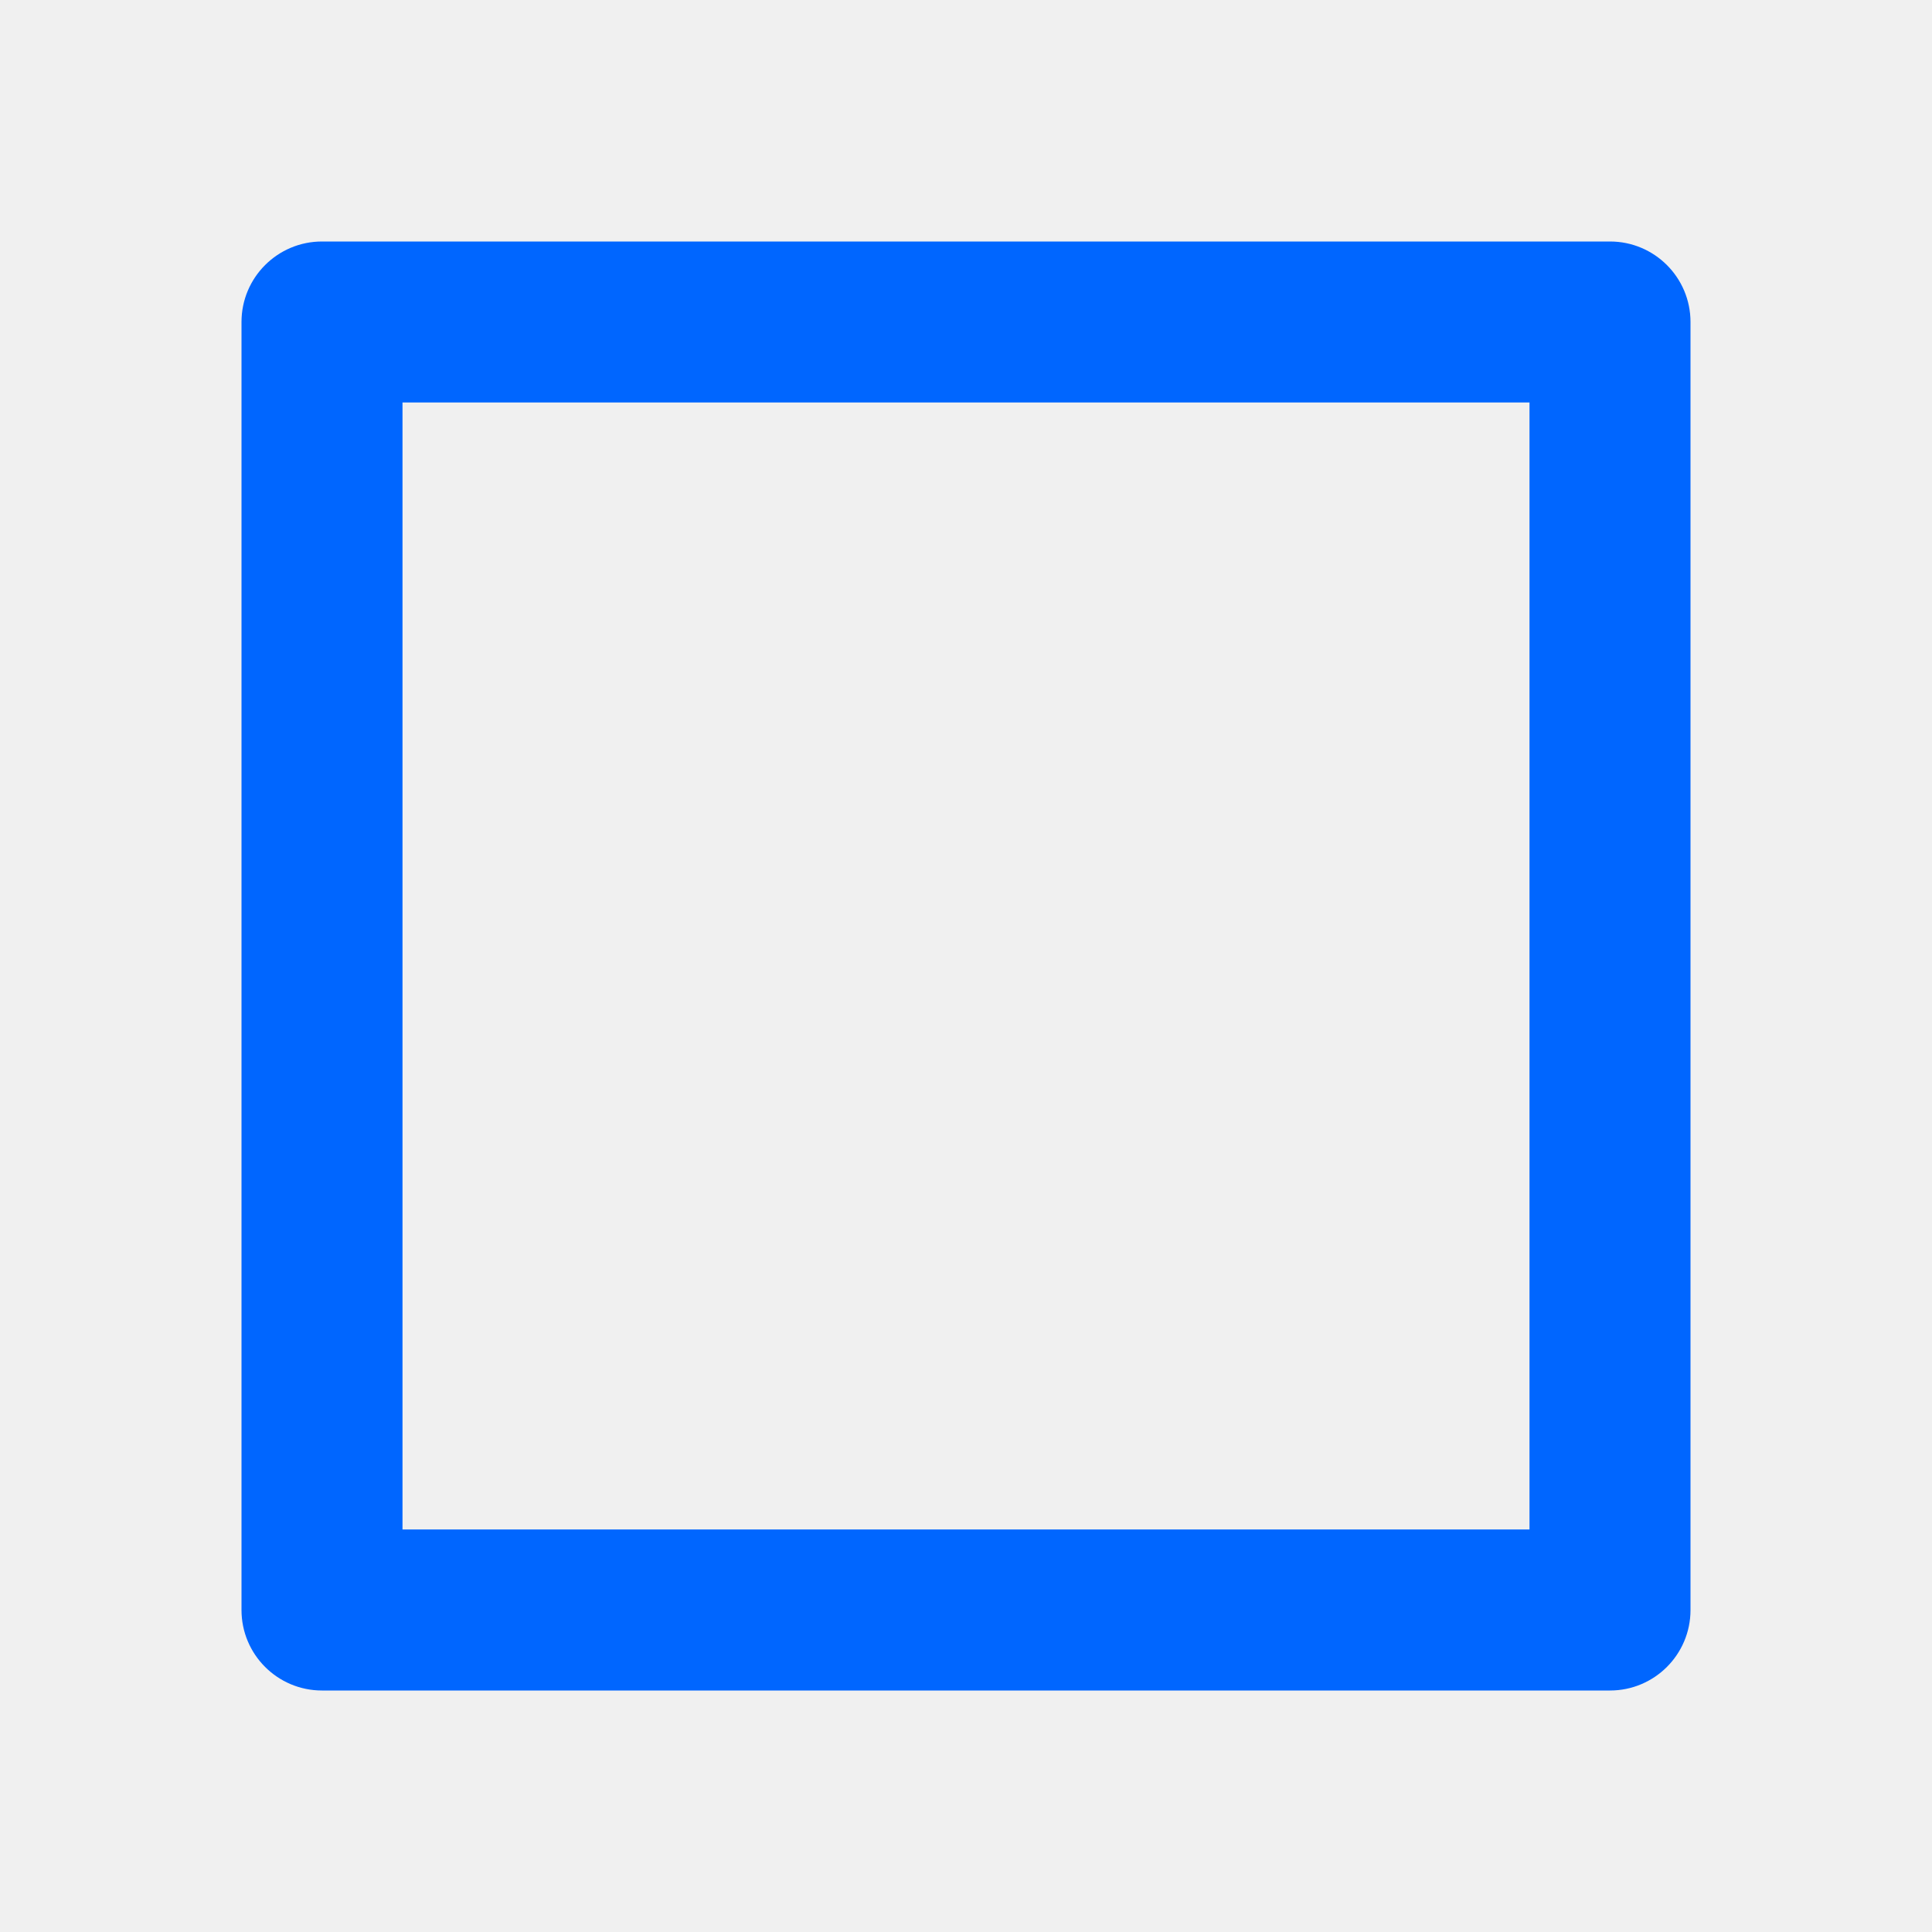
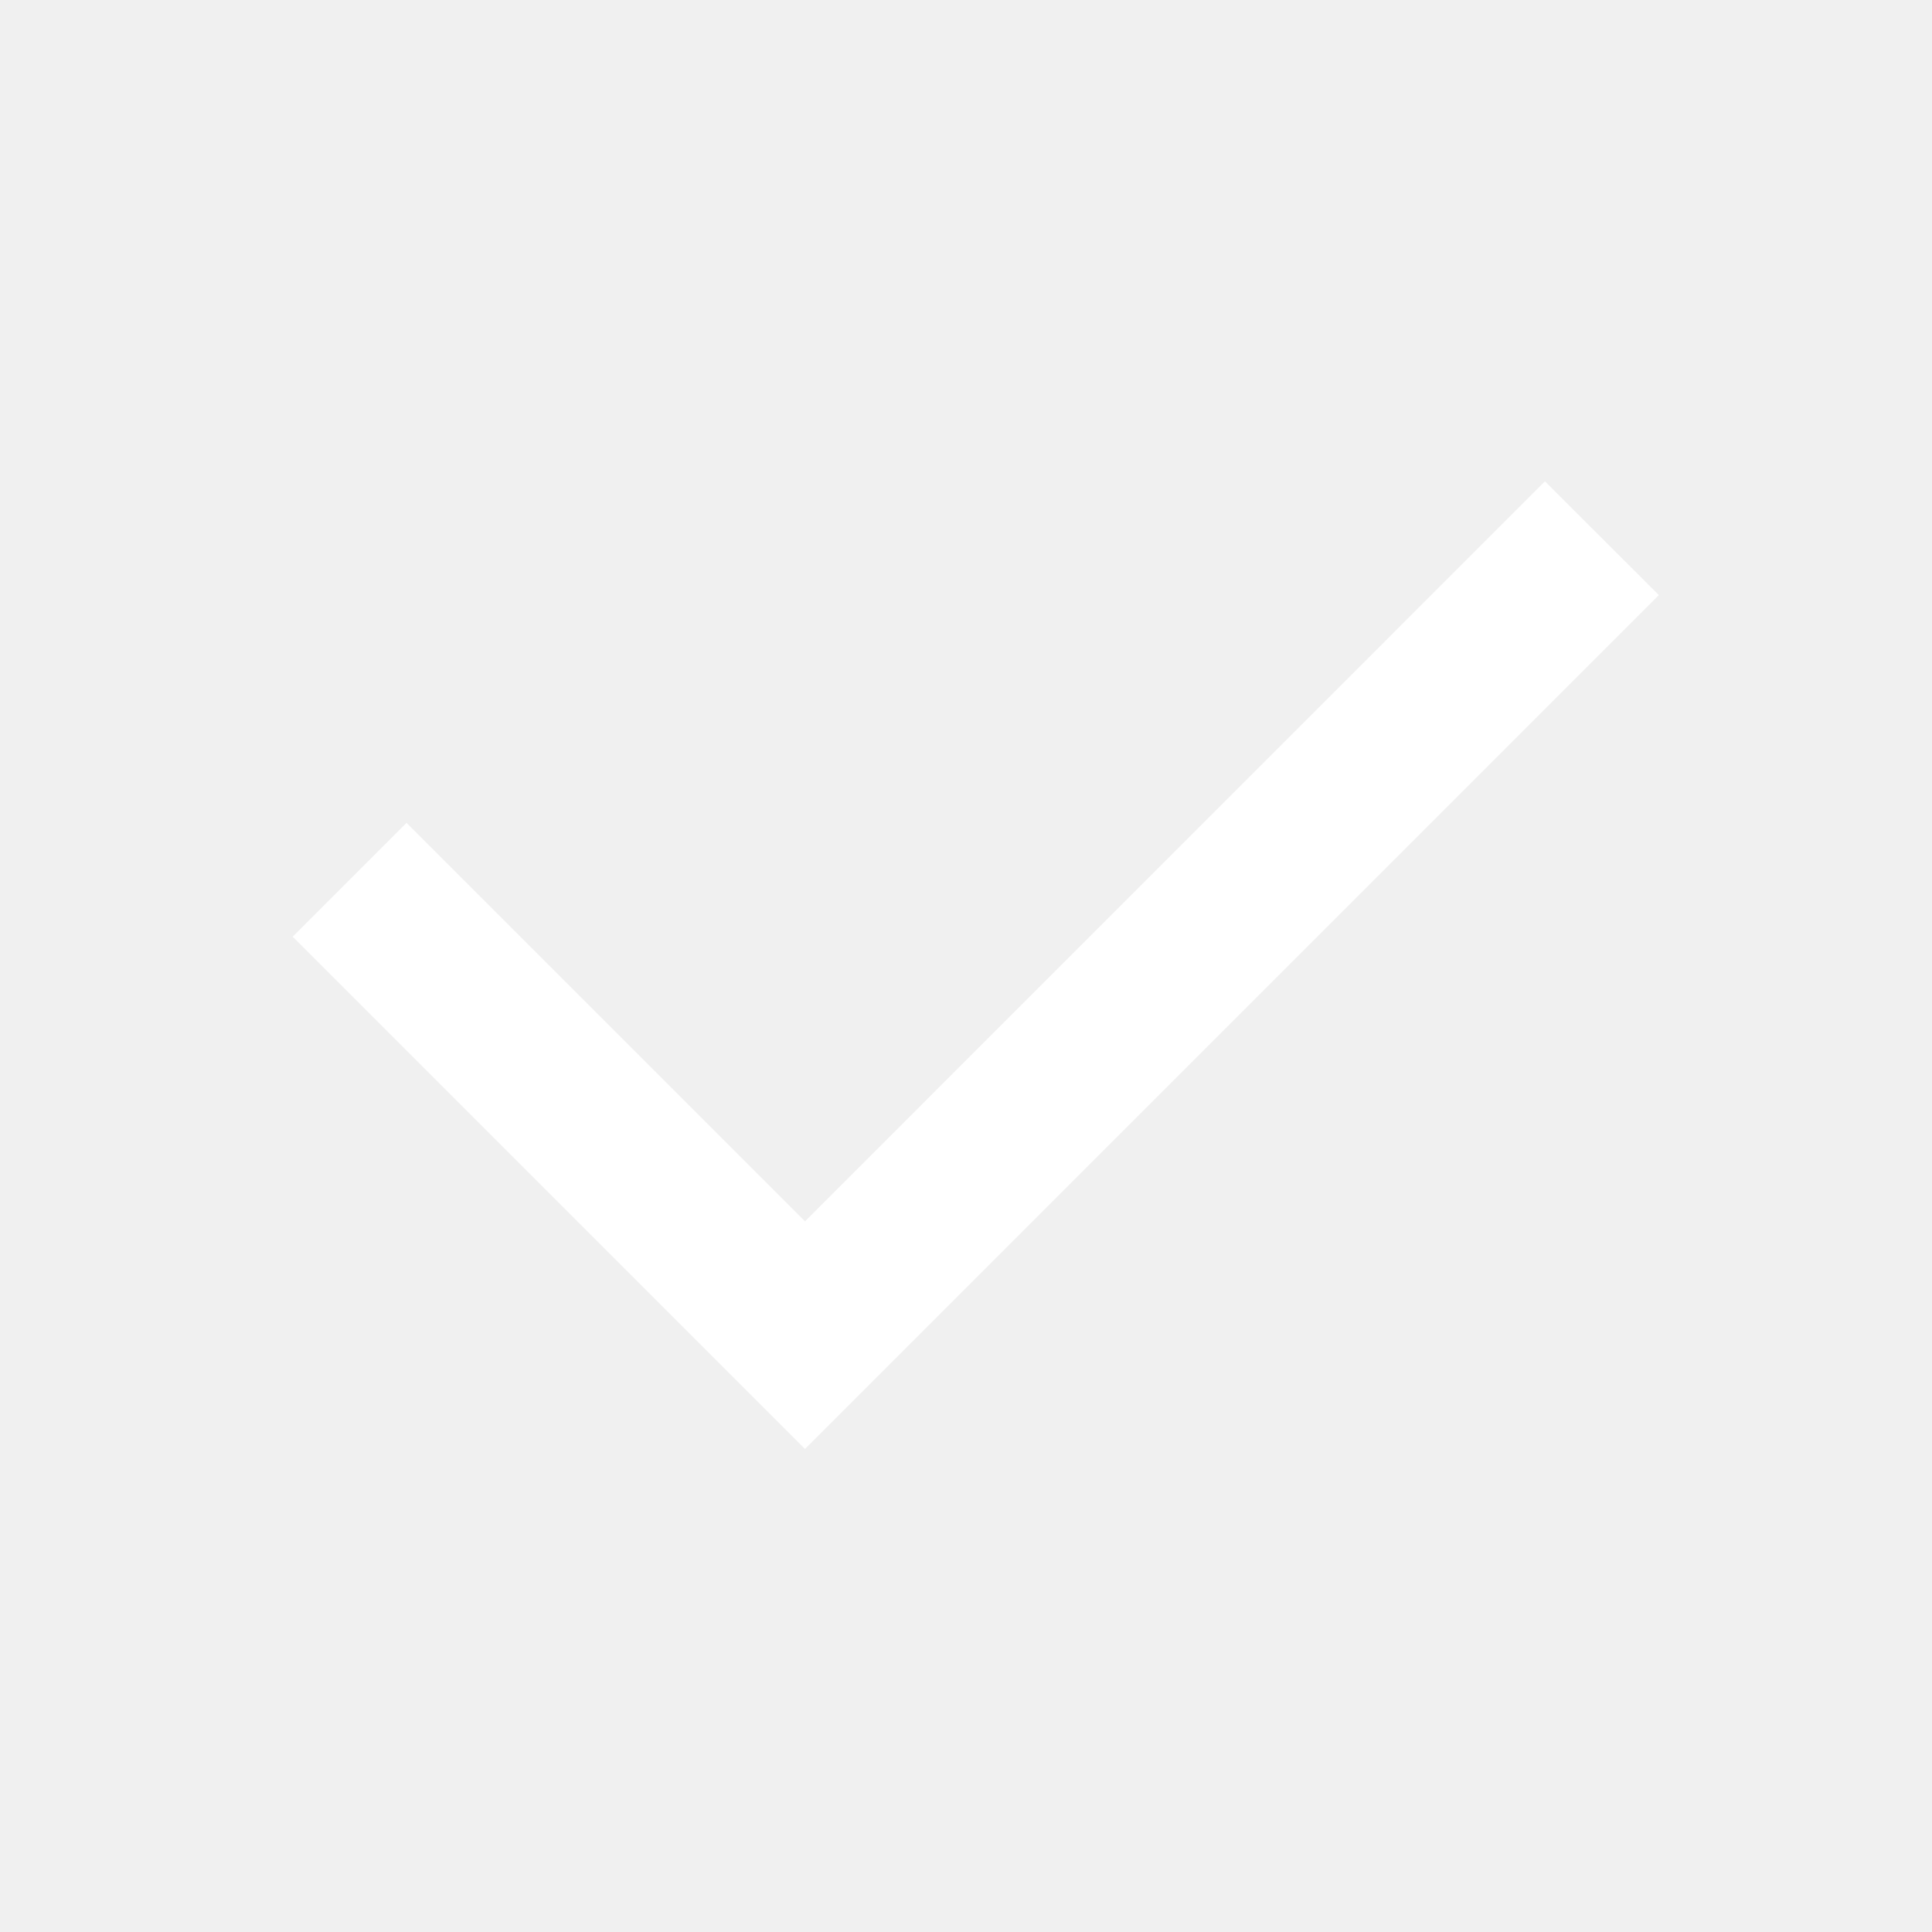
- <svg xmlns="http://www.w3.org/2000/svg" t="1650205284561" class="icon" viewBox="0 0 1024 1024" version="1.1" p-id="26484" width="16" height="16">
-   <defs>
-     <style type="text/css">@font-face { font-family: feedback-iconfont; src: url("//at.alicdn.com/t/font_1031158_u69w8yhxdu.woff2?t=1630033759944") format("woff2"), url("//at.alicdn.com/t/font_1031158_u69w8yhxdu.woff?t=1630033759944") format("woff"), url("//at.alicdn.com/t/font_1031158_u69w8yhxdu.ttf?t=1630033759944") format("truetype"); }
- </style>
-   </defs>
-   <path d="M170.667 128h682.667a42.667 42.667 0 0 1 42.667 42.667v682.667a42.667 42.667 0 0 1-42.667 42.667H170.667a42.667 42.667 0 0 1-42.667-42.667V170.667a42.667 42.667 0 0 1 42.667-42.667z m42.667 85.333v597.333h597.333V213.333H213.333z" p-id="26485" fill="#0066ff" />
+ <svg xmlns="http://www.w3.org/2000/svg" t="1663558406593" class="icon" viewBox="0 0 1024 1024" version="1.1" p-id="26024" width="16" height="16">
+   <path d="M426.667 647.339l392.192-392.235 60.373 60.331L426.667 768l-271.531-271.531 60.331-60.331z" p-id="26025" fill="#ffffff" />
</svg>
